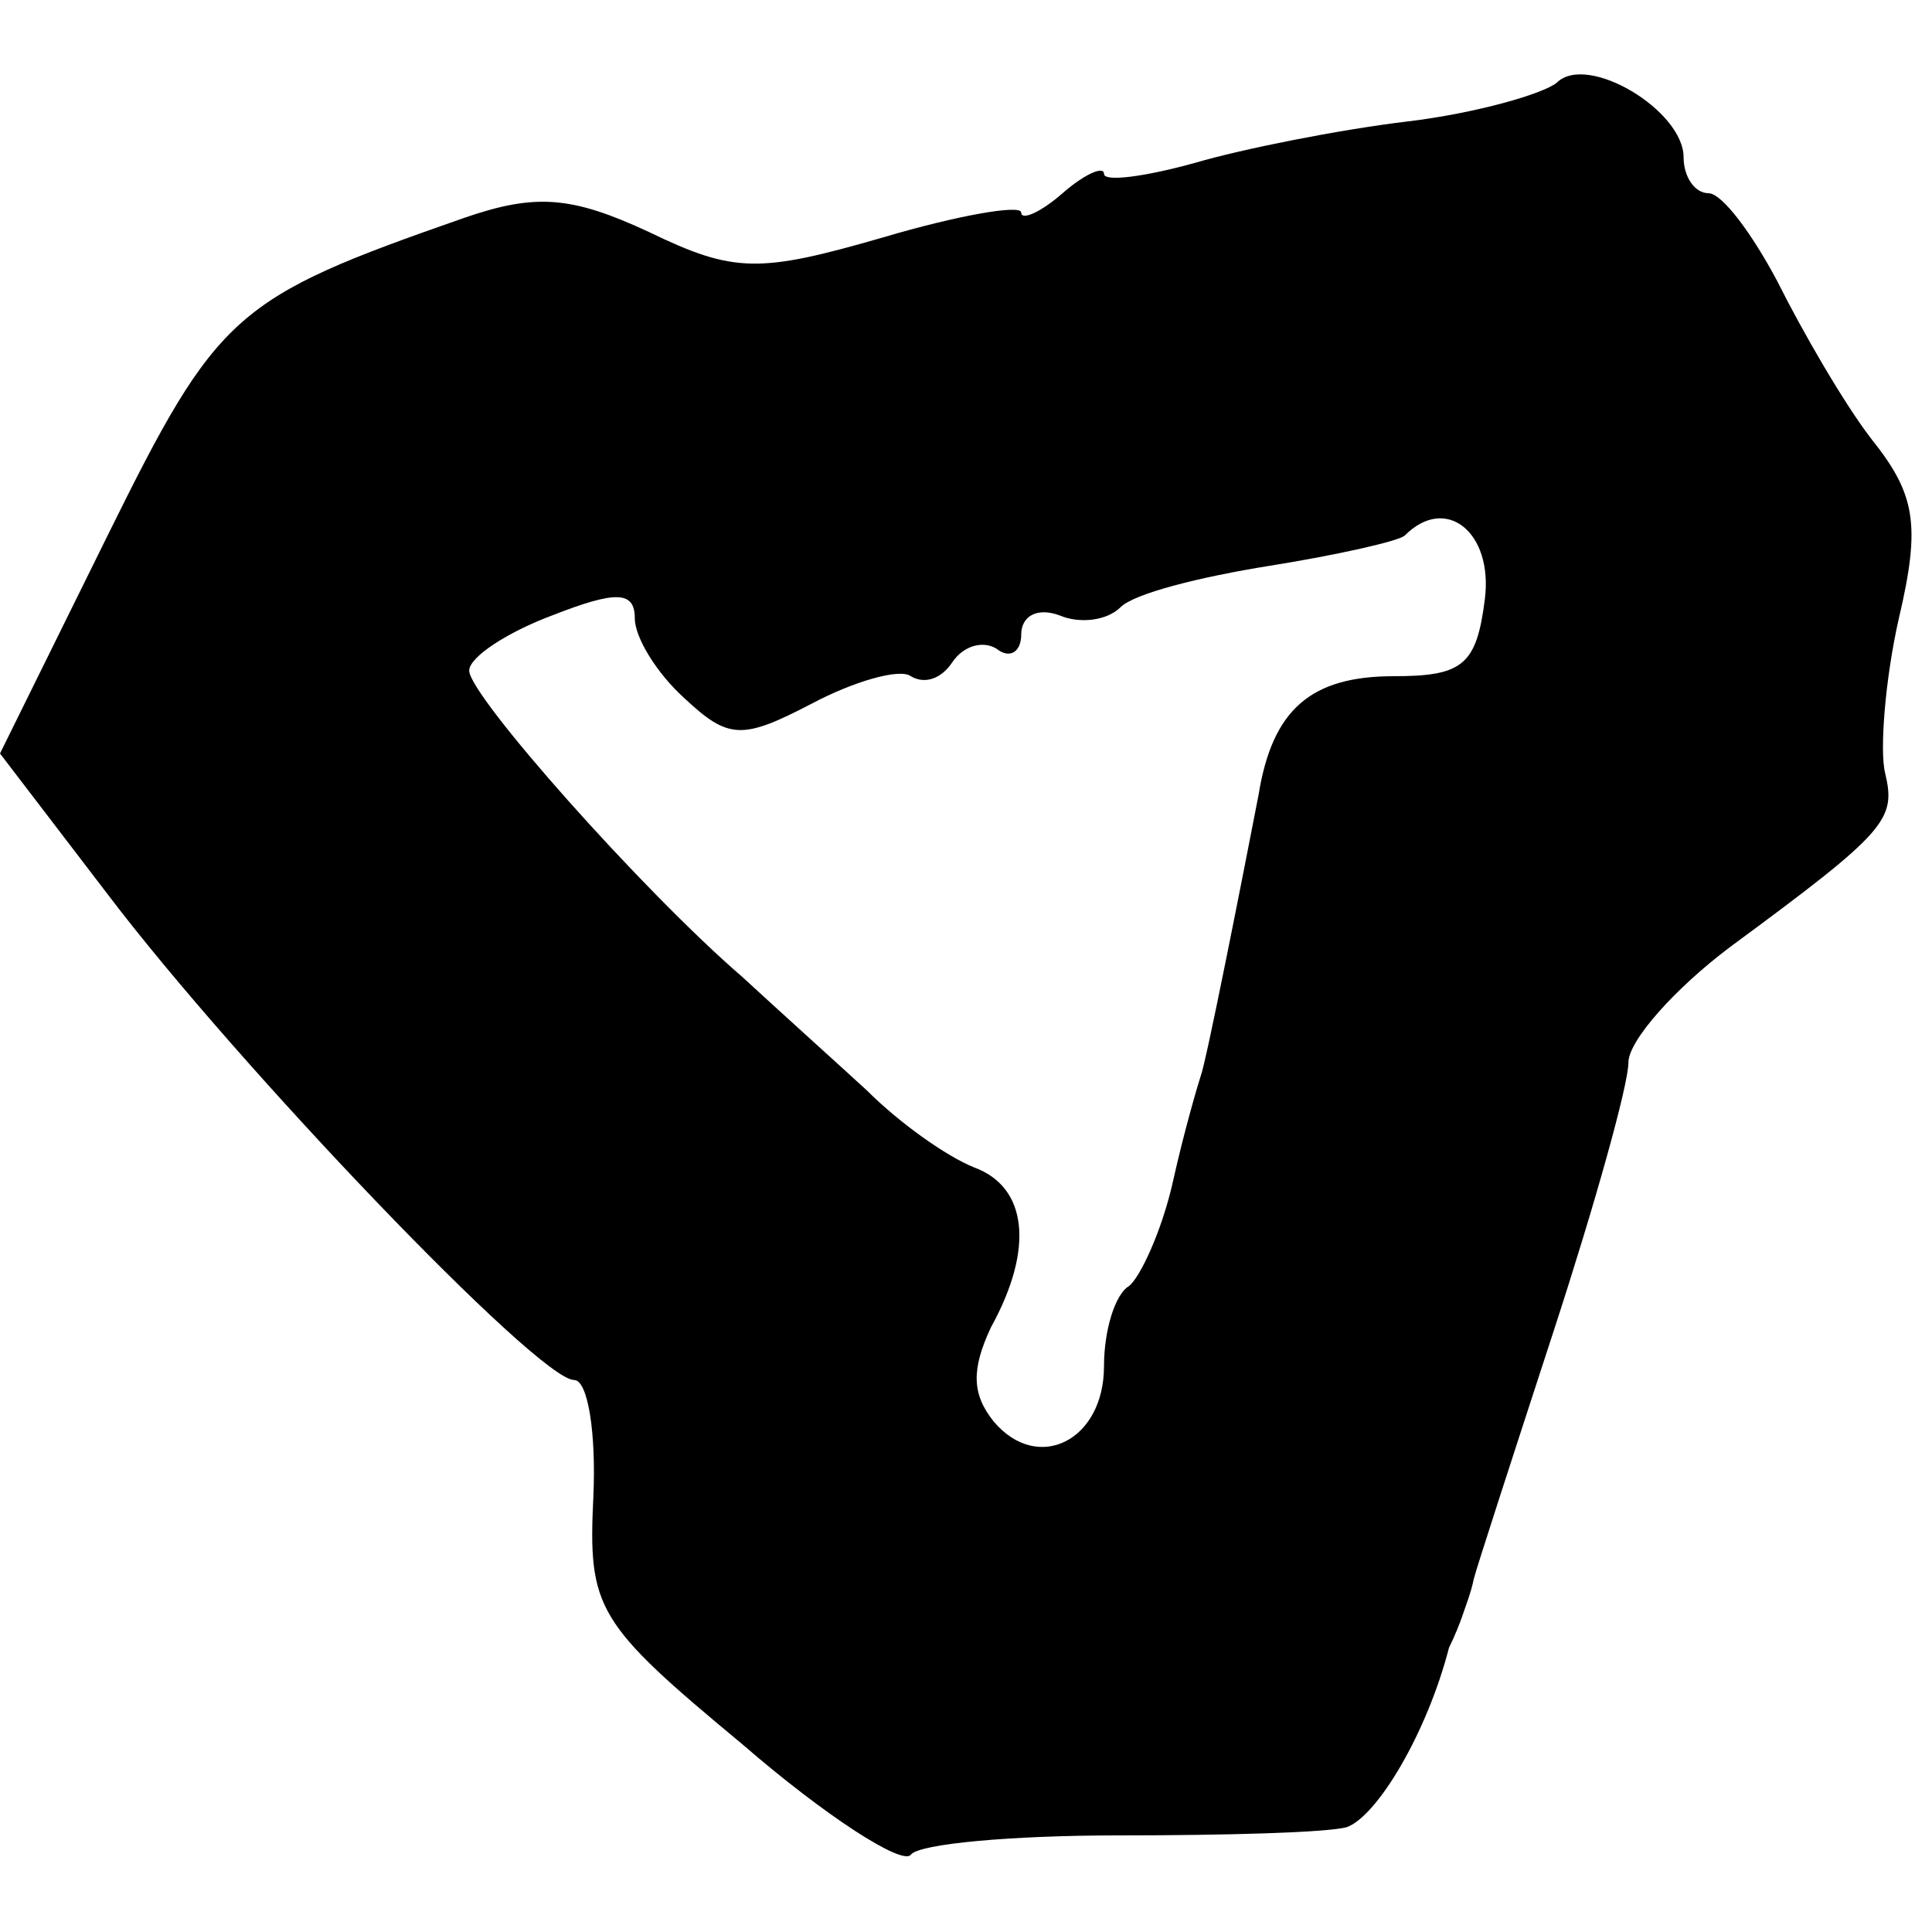
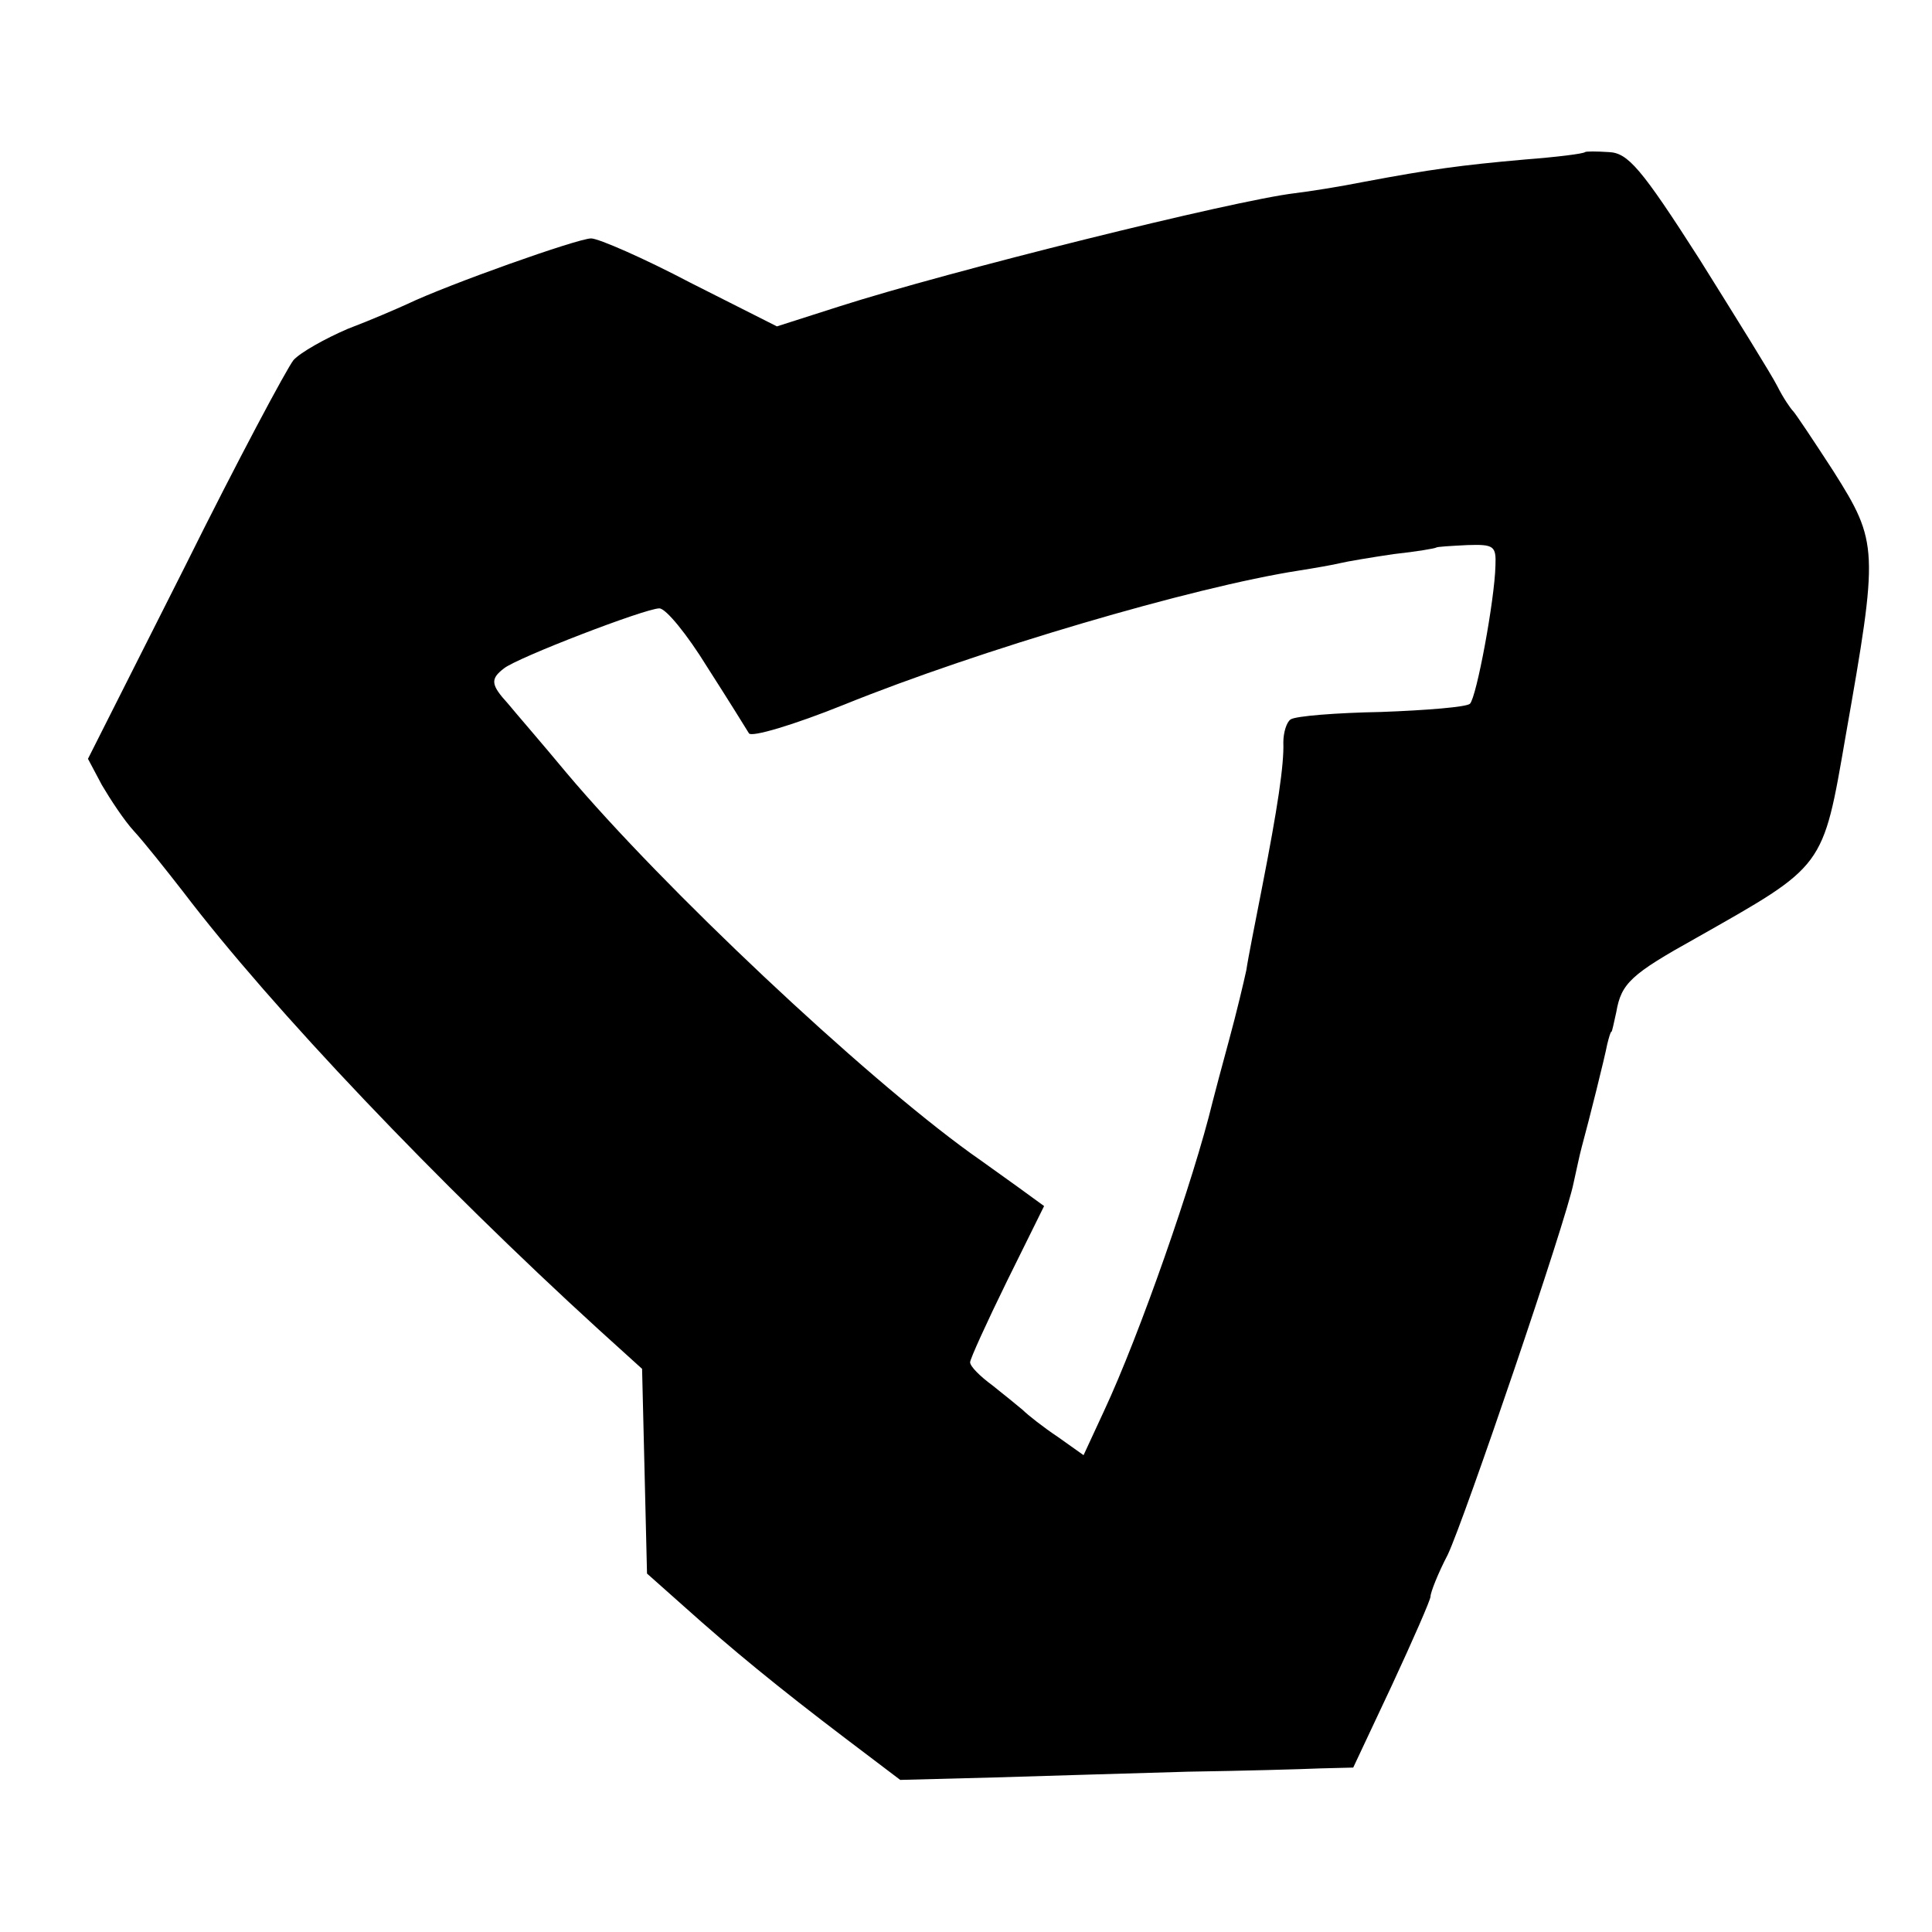
- <svg xmlns="http://www.w3.org/2000/svg" version="1.0" width="70pt" height="70pt" viewBox="0 0 70 70" preserveAspectRatio="xMidYMid meet">
-   <g transform="translate(0,70) scale(0.1,-0.1)" fill="#000000" stroke="none">
-     <path d="M564 670 c-5 -4 -29 -11 -54 -14 -25 -3 -60 -10 -77 -15 -18 -5 -33 -7 -33 -4 0 3 -7 0 -15 -7 -8 -7 -15 -10 -15 -7 0 3 -23 -1 -50 -9 -45 -13 -54 -13 -85 2 -28 13 -41 14 -67 5 -83 -29 -89 -34 -129 -115 l-39 -79 39 -51 c47 -62 156 -176 169 -176 5 0 8 -19 7 -42 -2 -41 1 -46 54 -90 30 -26 58 -44 61 -40 3 4 37 7 75 7 39 0 76 1 83 3 11 4 29 34 37 65 2 4 4 9 5 12 1 3 3 8 4 13 1 4 14 44 29 90 15 46 27 89 27 97 0 8 17 27 37 42 57 42 60 46 56 63 -2 8 0 34 5 56 8 34 6 45 -10 65 -10 13 -25 39 -34 57 -9 17 -20 32 -25 32 -5 0 -9 6 -9 13 0 17 -35 38 -46 27z m-26 -187 c-3 -24 -8 -28 -33 -28 -30 0 -44 -12 -49 -43 -6 -31 -19 -97 -21 -102 -1 -3 -6 -20 -10 -38 -4 -18 -12 -35 -16 -38 -5 -3 -9 -16 -9 -29 0 -27 -24 -39 -40 -20 -8 10 -8 19 -1 34 16 29 13 51 -6 58 -10 4 -27 16 -39 28 -12 11 -32 29 -45 41 -36 31 -99 102 -99 111 0 5 14 14 30 20 23 9 30 9 30 -1 0 -7 8 -20 18 -29 16 -15 21 -15 46 -2 15 8 32 13 36 10 5 -3 11 -1 15 5 4 6 11 8 16 5 5 -4 9 -1 9 5 0 7 6 10 14 7 7 -3 17 -2 22 3 5 5 29 11 54 15 25 4 47 9 49 11 15 15 32 1 29 -23z" />
+ <svg xmlns="http://www.w3.org/2000/svg" version="1.0" width="235pt" height="235pt" viewBox="0 0 235 235" preserveAspectRatio="xMidYMid meet">
+   <g transform="translate(0,235) scale(0.1,-0.1)" fill="#000000" stroke="none">
+     <path d="M1928 2165 c-2 -2 -34 -6 -73 -9 -79 -7 -115 -12 -195 -27 -30 -6 -68 -12 -85 -14 -75 -9 -421 -95 -555 -138 l-75 -24 -105 53 c-57 30 -112 54 -121 54 -16 0 -174 -56 -224 -80 -11 -5 -43 -19 -72 -30 -28 -12 -58 -29 -66 -38 -8 -10 -68 -122 -132 -251 l-118 -234 17 -32 c10 -17 27 -43 39 -56 12 -13 39 -47 60 -74 108 -142 311 -355 505 -532 l53 -48 3 -124 3 -125 45 -40 c58 -52 114 -98 197 -161 l66 -50 115 3 c63 2 169 5 235 7 66 1 138 3 161 4 l40 1 47 100 c26 56 47 104 47 108 0 5 9 28 21 51 20 42 144 406 153 452 3 13 7 33 10 44 9 33 28 109 31 125 2 8 4 15 5 15 1 0 3 11 6 24 6 35 18 46 97 90 157 89 154 84 182 246 40 227 40 235 -15 322 -24 37 -46 70 -49 73 -3 3 -12 16 -19 30 -7 14 -50 83 -95 155 -71 111 -87 129 -110 130 -15 1 -28 1 -29 0z m-109 -503 c-1 -42 -23 -160 -31 -168 -4 -4 -53 -8 -108 -10 -55 -1 -104 -5 -110 -9 -5 -3 -9 -16 -9 -28 1 -27 -7 -80 -26 -177 -8 -41 -17 -86 -19 -100 -3 -14 -12 -52 -21 -85 -9 -33 -18 -67 -20 -75 -23 -95 -89 -284 -132 -376 l-25 -54 -31 22 c-18 12 -37 27 -43 33 -6 5 -23 19 -37 30 -15 11 -27 23 -27 28 0 4 20 48 45 99 l45 91 -33 24 c-17 12 -43 31 -56 40 -133 96 -374 323 -492 463 -29 35 -62 73 -71 84 -21 23 -22 30 -5 43 16 13 172 73 189 73 8 0 34 -32 58 -71 25 -39 48 -76 51 -81 3 -5 54 10 116 35 163 66 424 143 553 163 19 3 42 7 50 9 8 2 38 7 65 11 28 3 51 7 52 8 1 1 18 2 38 3 32 1 35 -1 34 -25z" />
  </g>
</svg>
